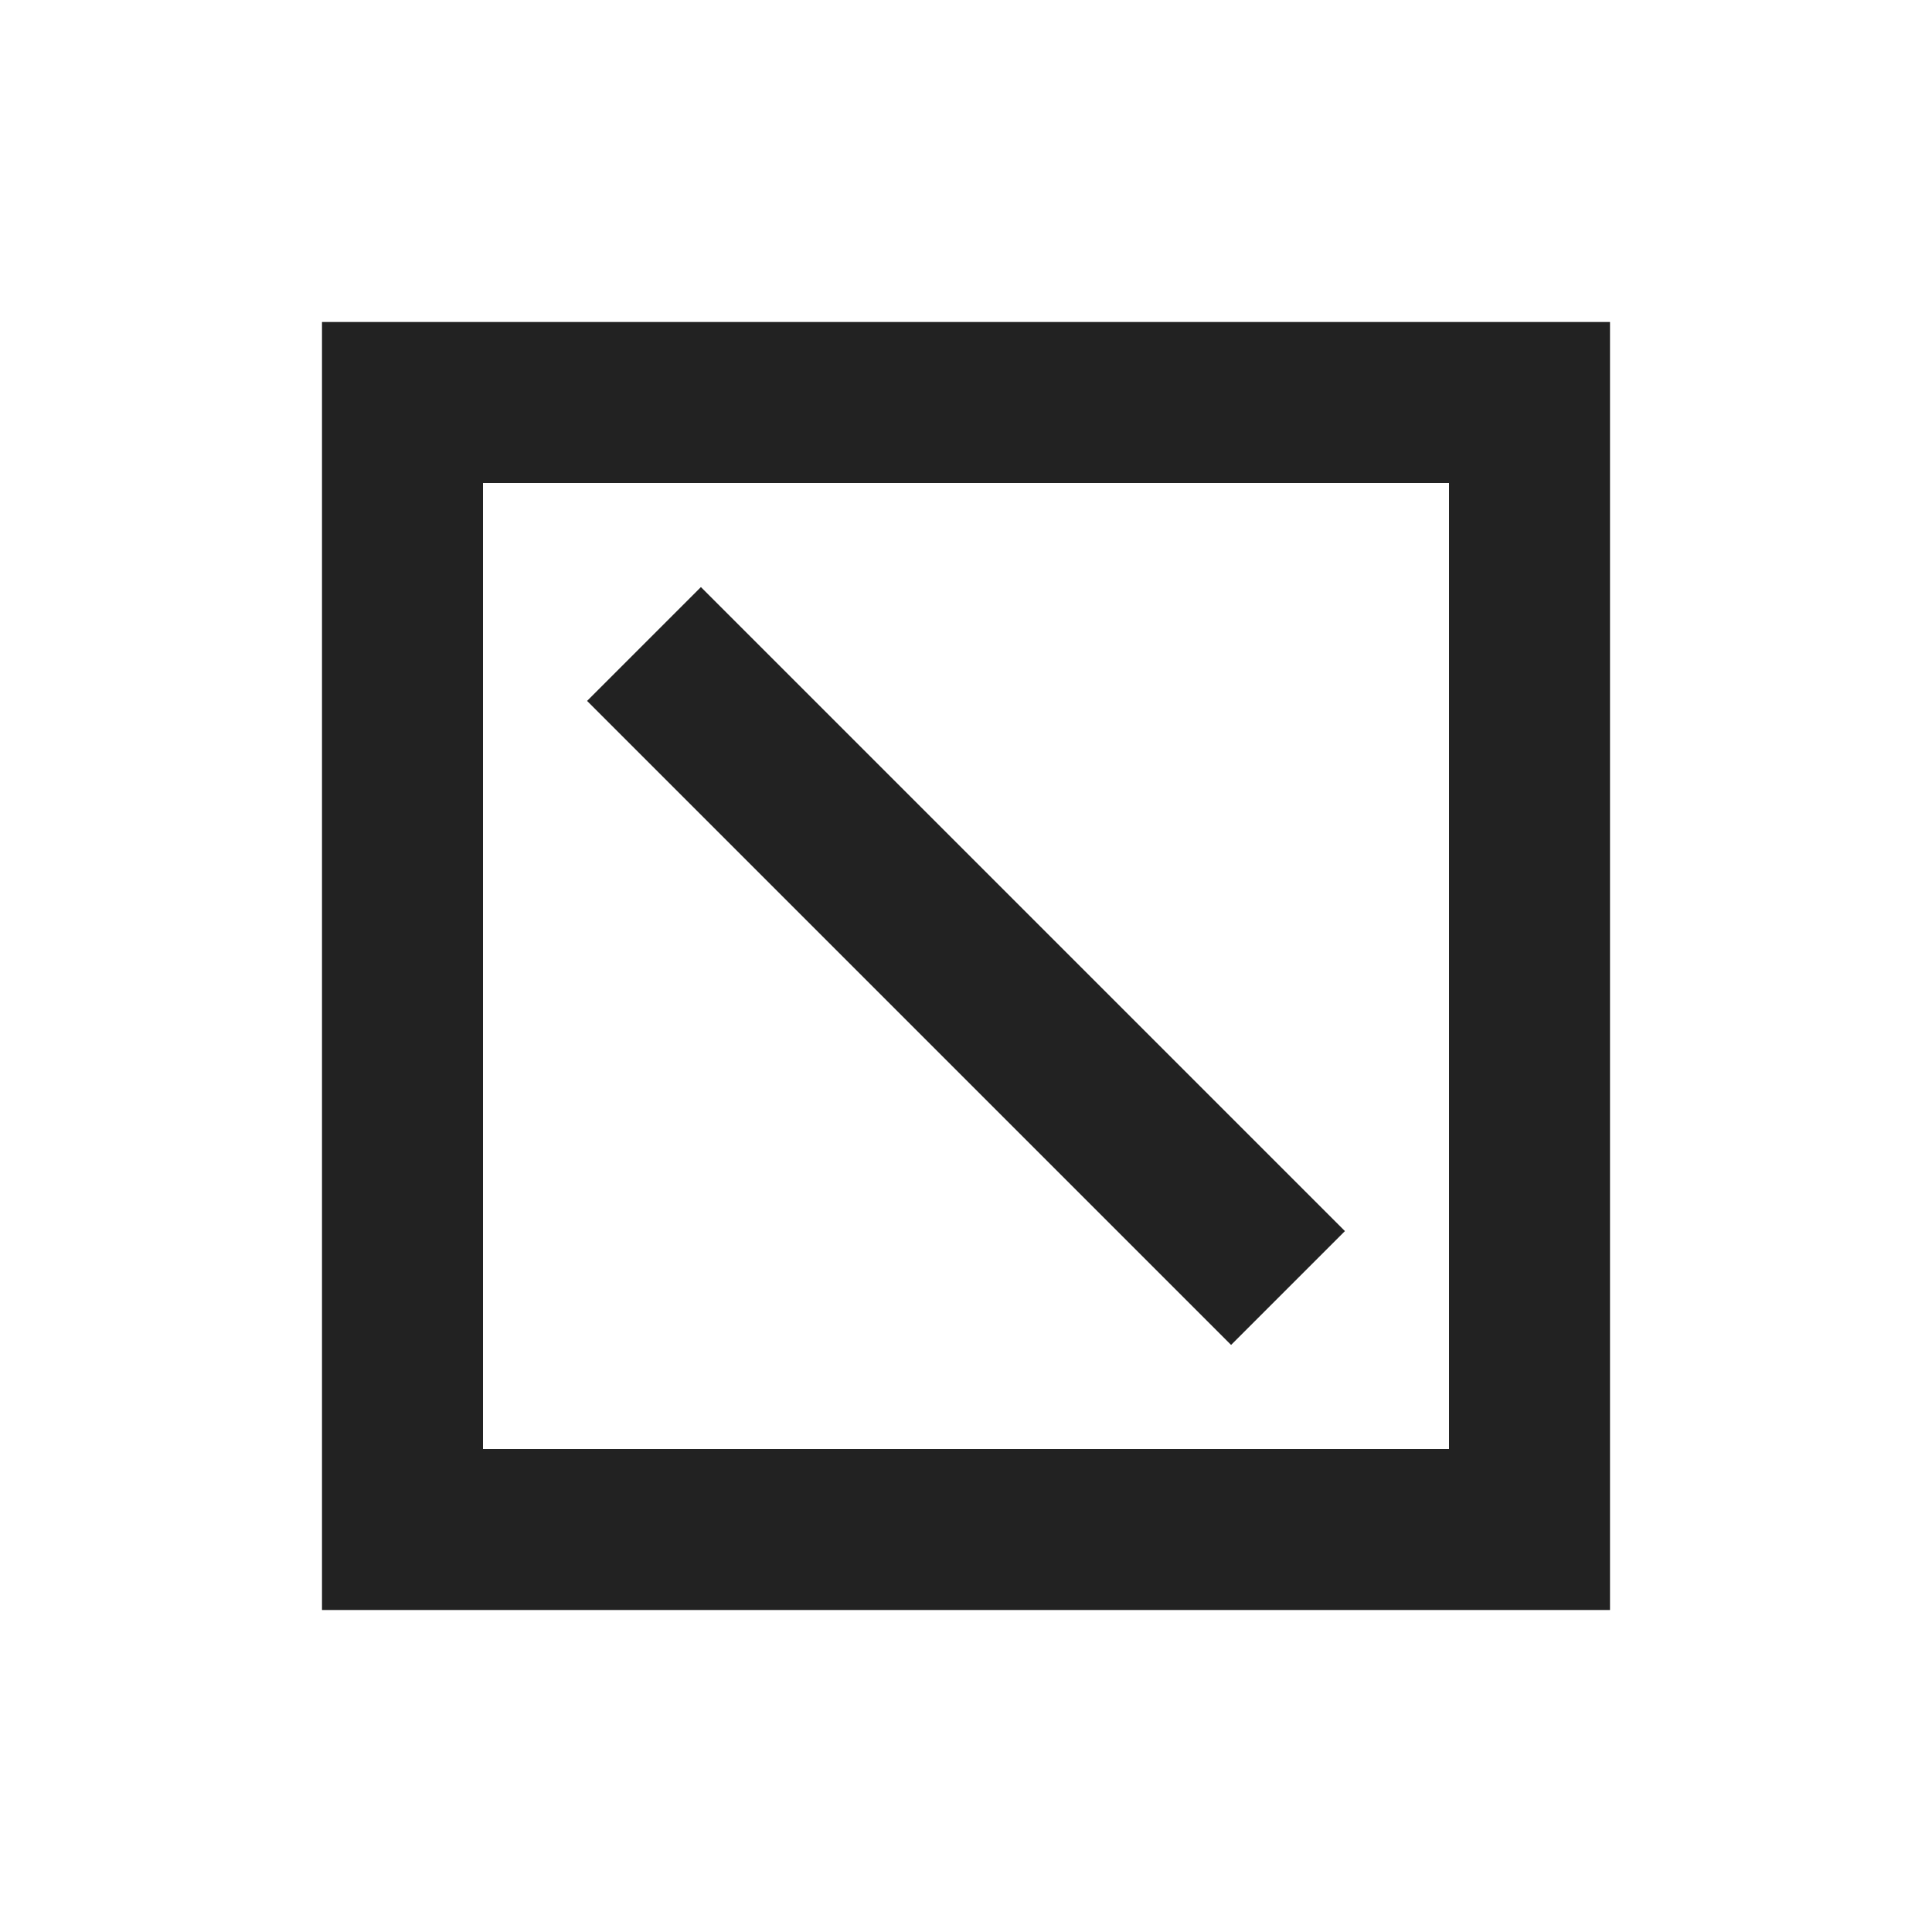
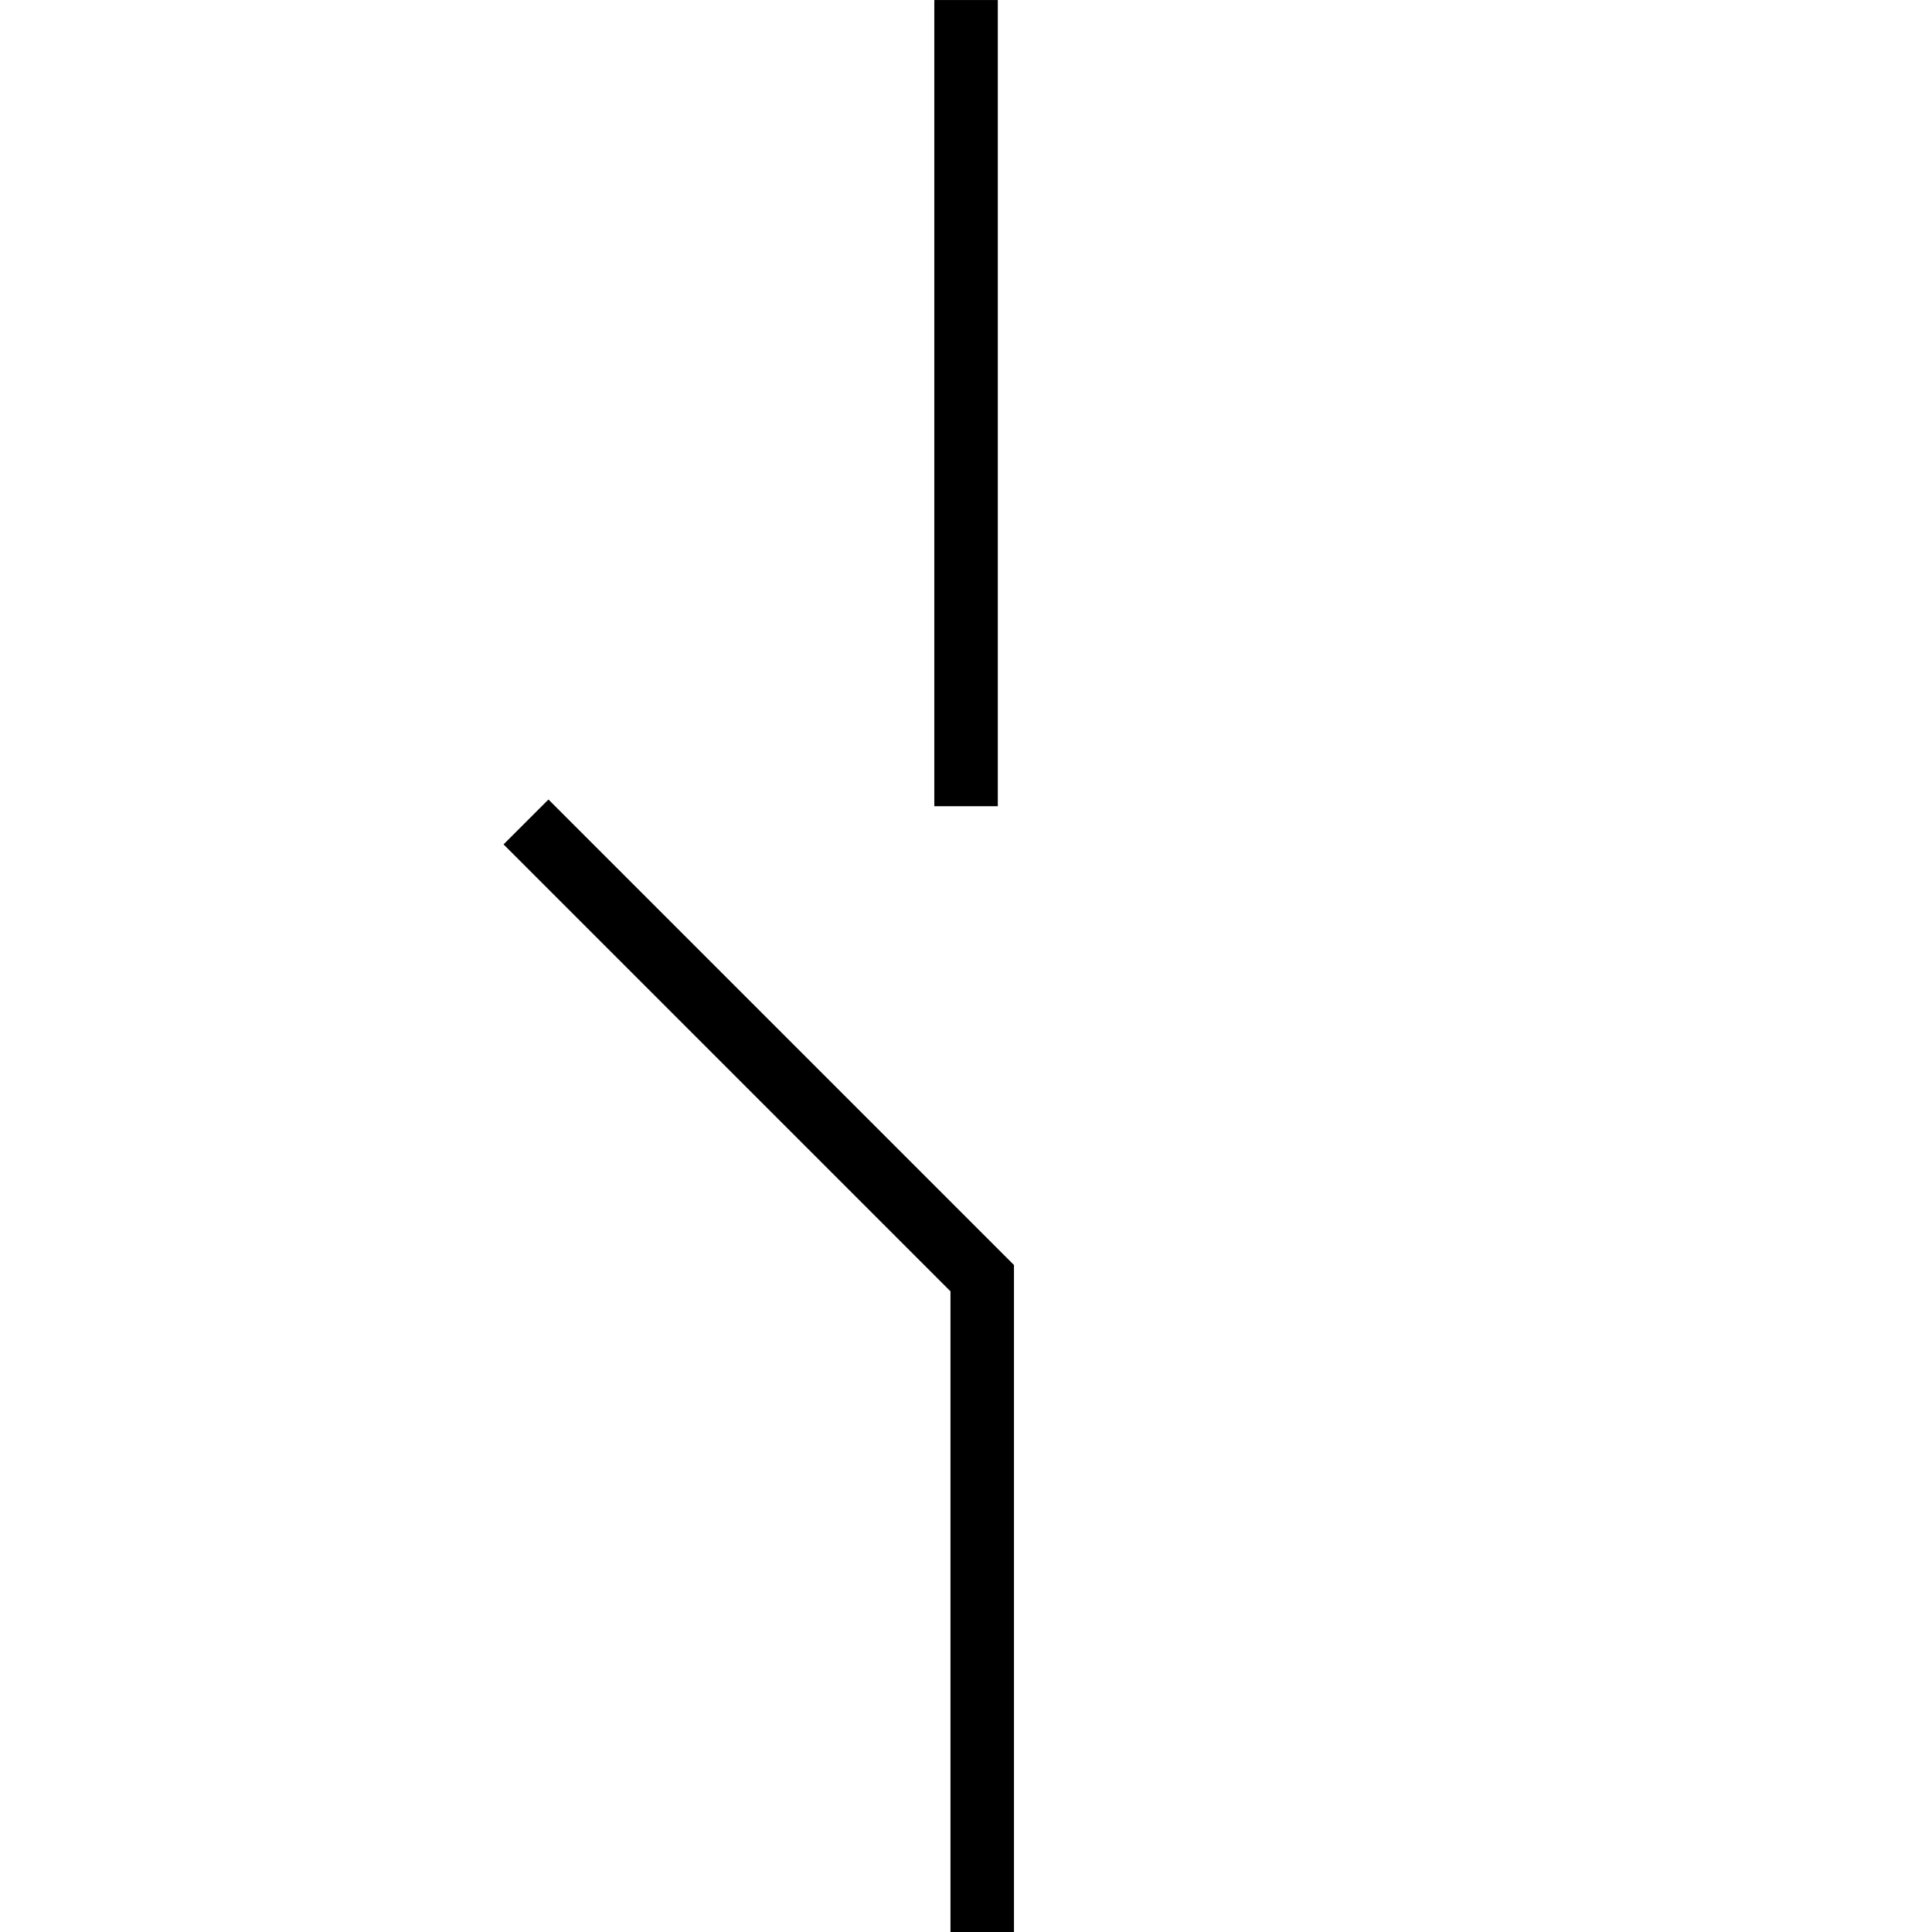
- <svg xmlns="http://www.w3.org/2000/svg" width="24" height="24">
-   <rect x="5" y="5" width="14" height="14" fill="none" stroke="#222" stroke-width="2" />
-   <line x1="8" y1="8" x2="16" y2="16" stroke="#222" stroke-width="2" />
+ <svg xmlns="http://www.w3.org/2000/svg" width="13.509mm" height="13.509mm" viewBox="0 0 13.509 13.509" version="1.1" id="svg1">
+   <defs id="defs1" />
+   <rect style="fill:none;stroke:none;stroke-width:3.775" id="rect1" width="13.509" height="13.509" x="2.4017622e-06" y="1.987509e-07" />
+   <g id="layer1" transform="translate(-126.1842,-38.87215)">
+     <g id="g134" style="display:inline" transform="translate(-104.2179,18.98938)">
+       <path style="fill:none;stroke:#000000;stroke-width:0.444;stroke-dasharray:none" d="M 237.157,19.883 V 25.52" id="path133" />
+       <path style="fill:none;stroke:#000000;stroke-width:0.444;stroke-dasharray:none" d="m 234.08,25.63 3.19,3.19 V 33.66" id="path134" />
+     </g>
+   </g>
</svg>
